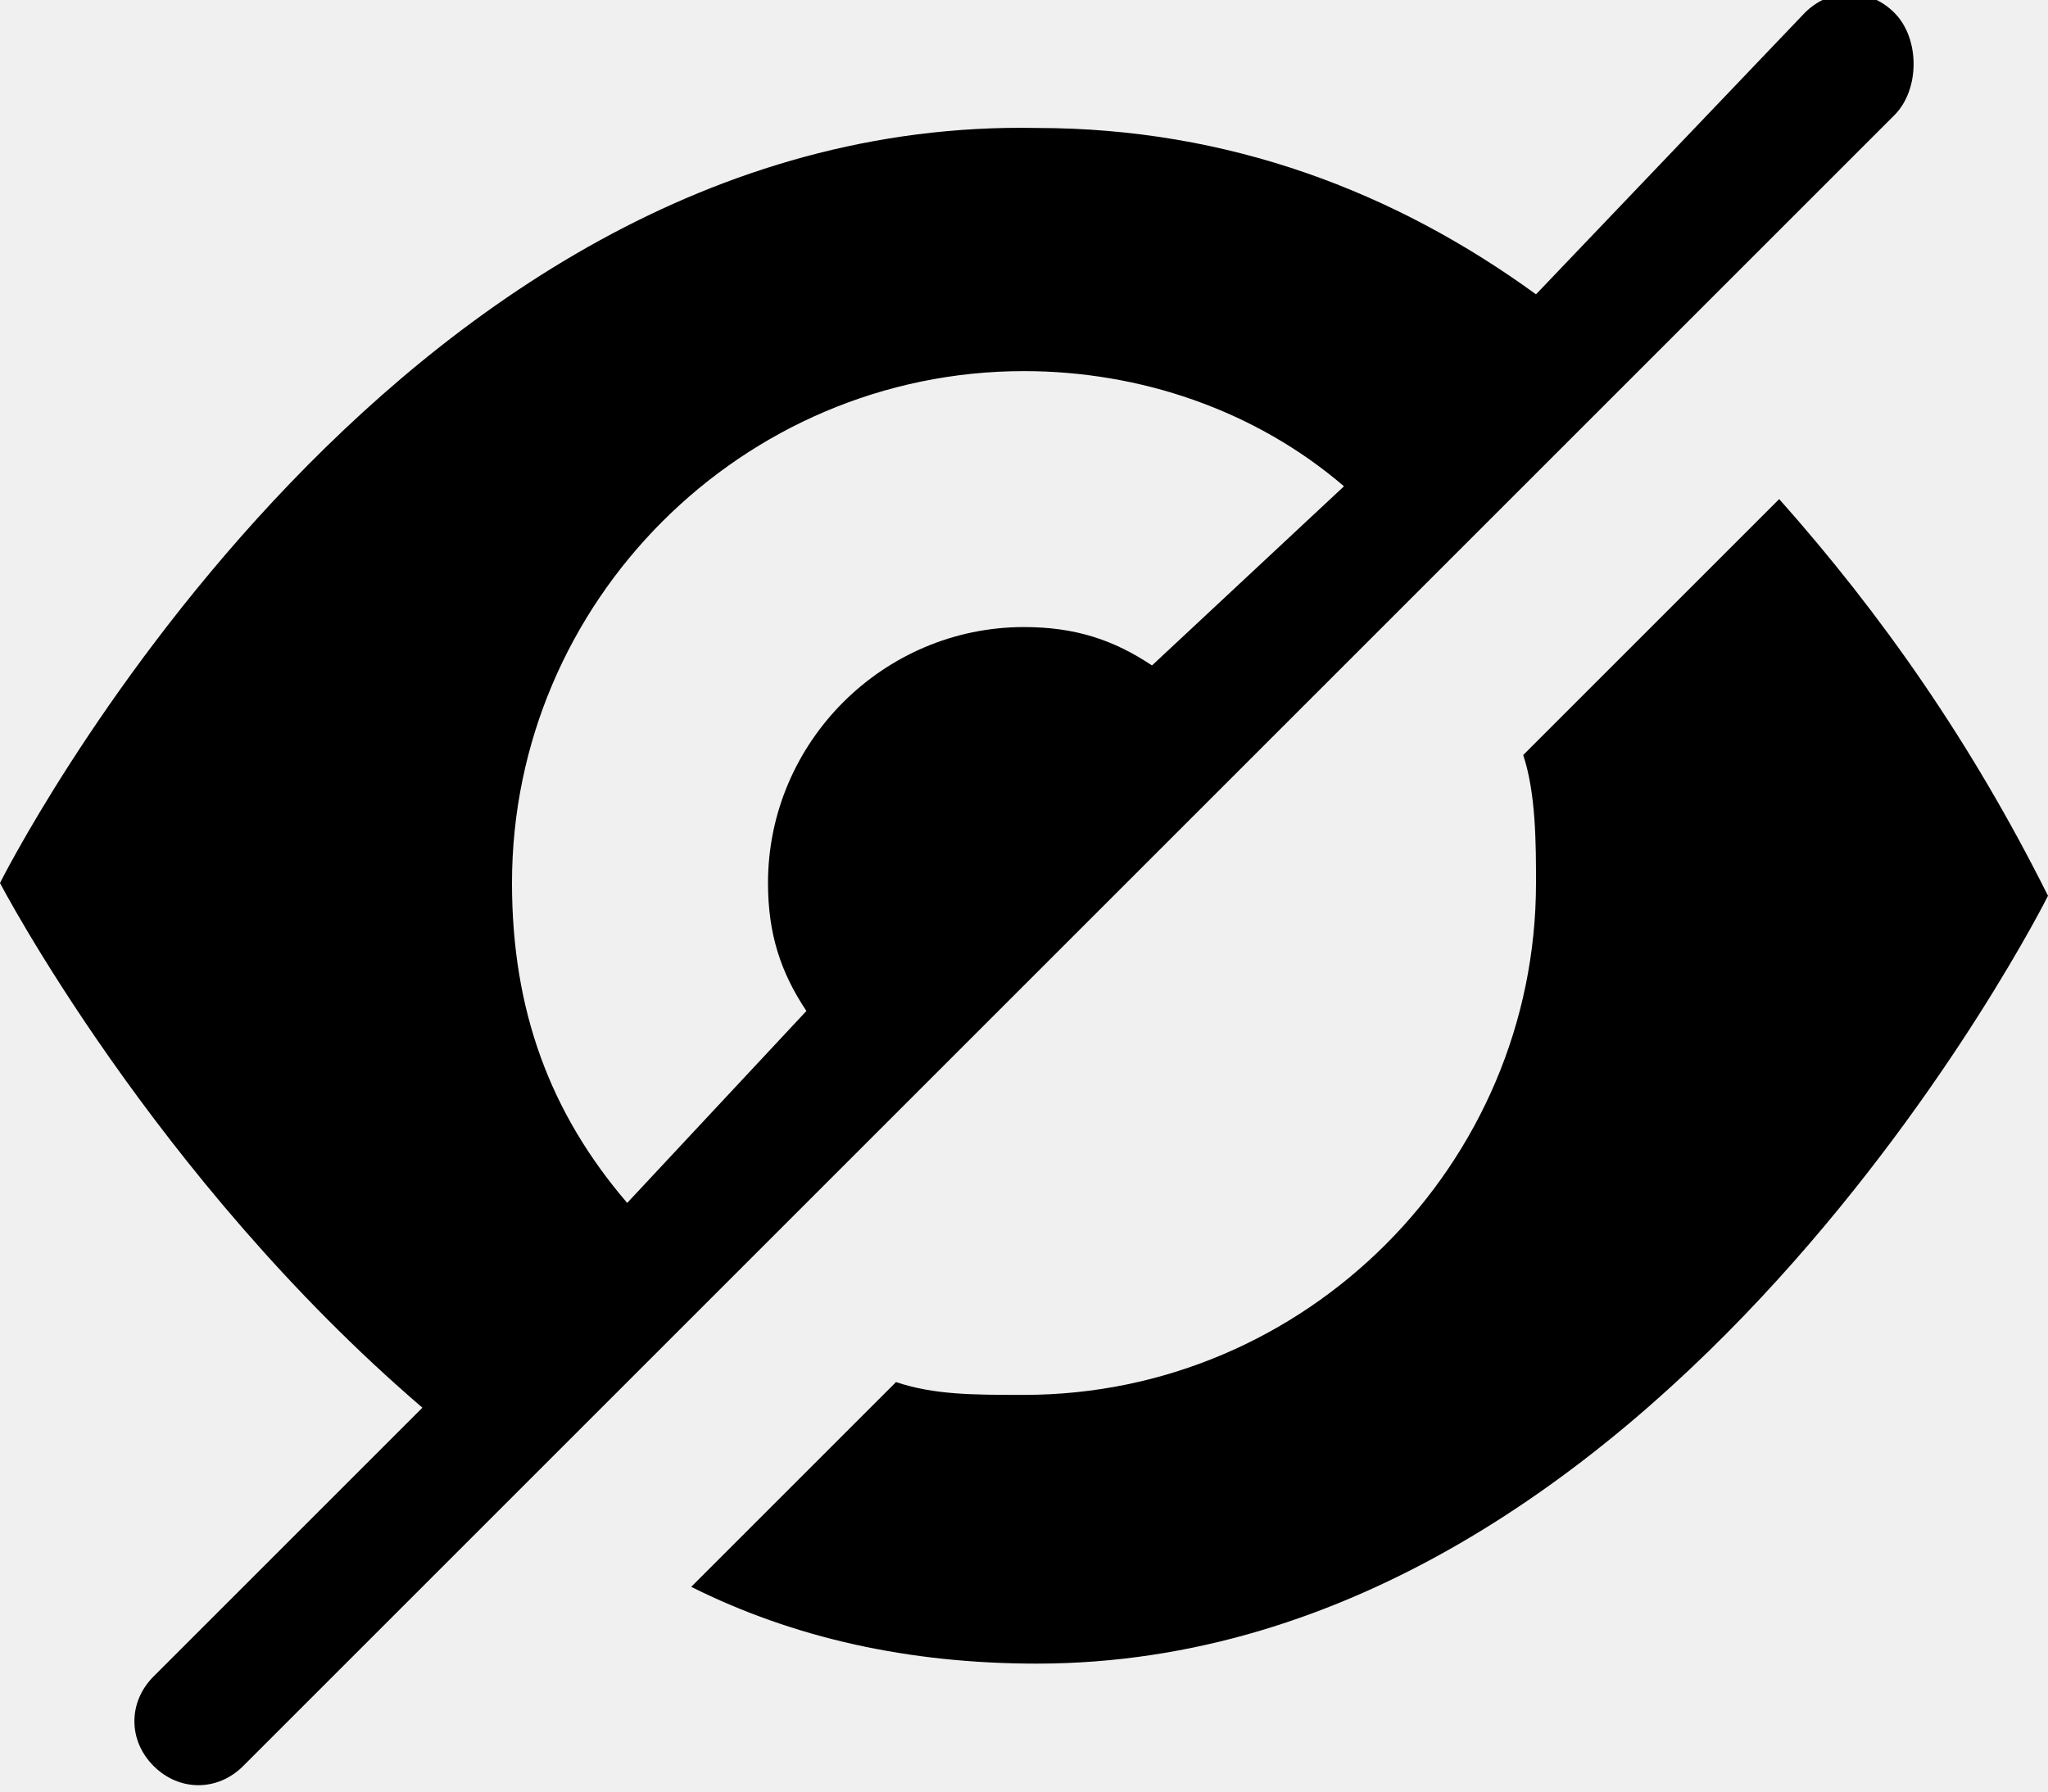
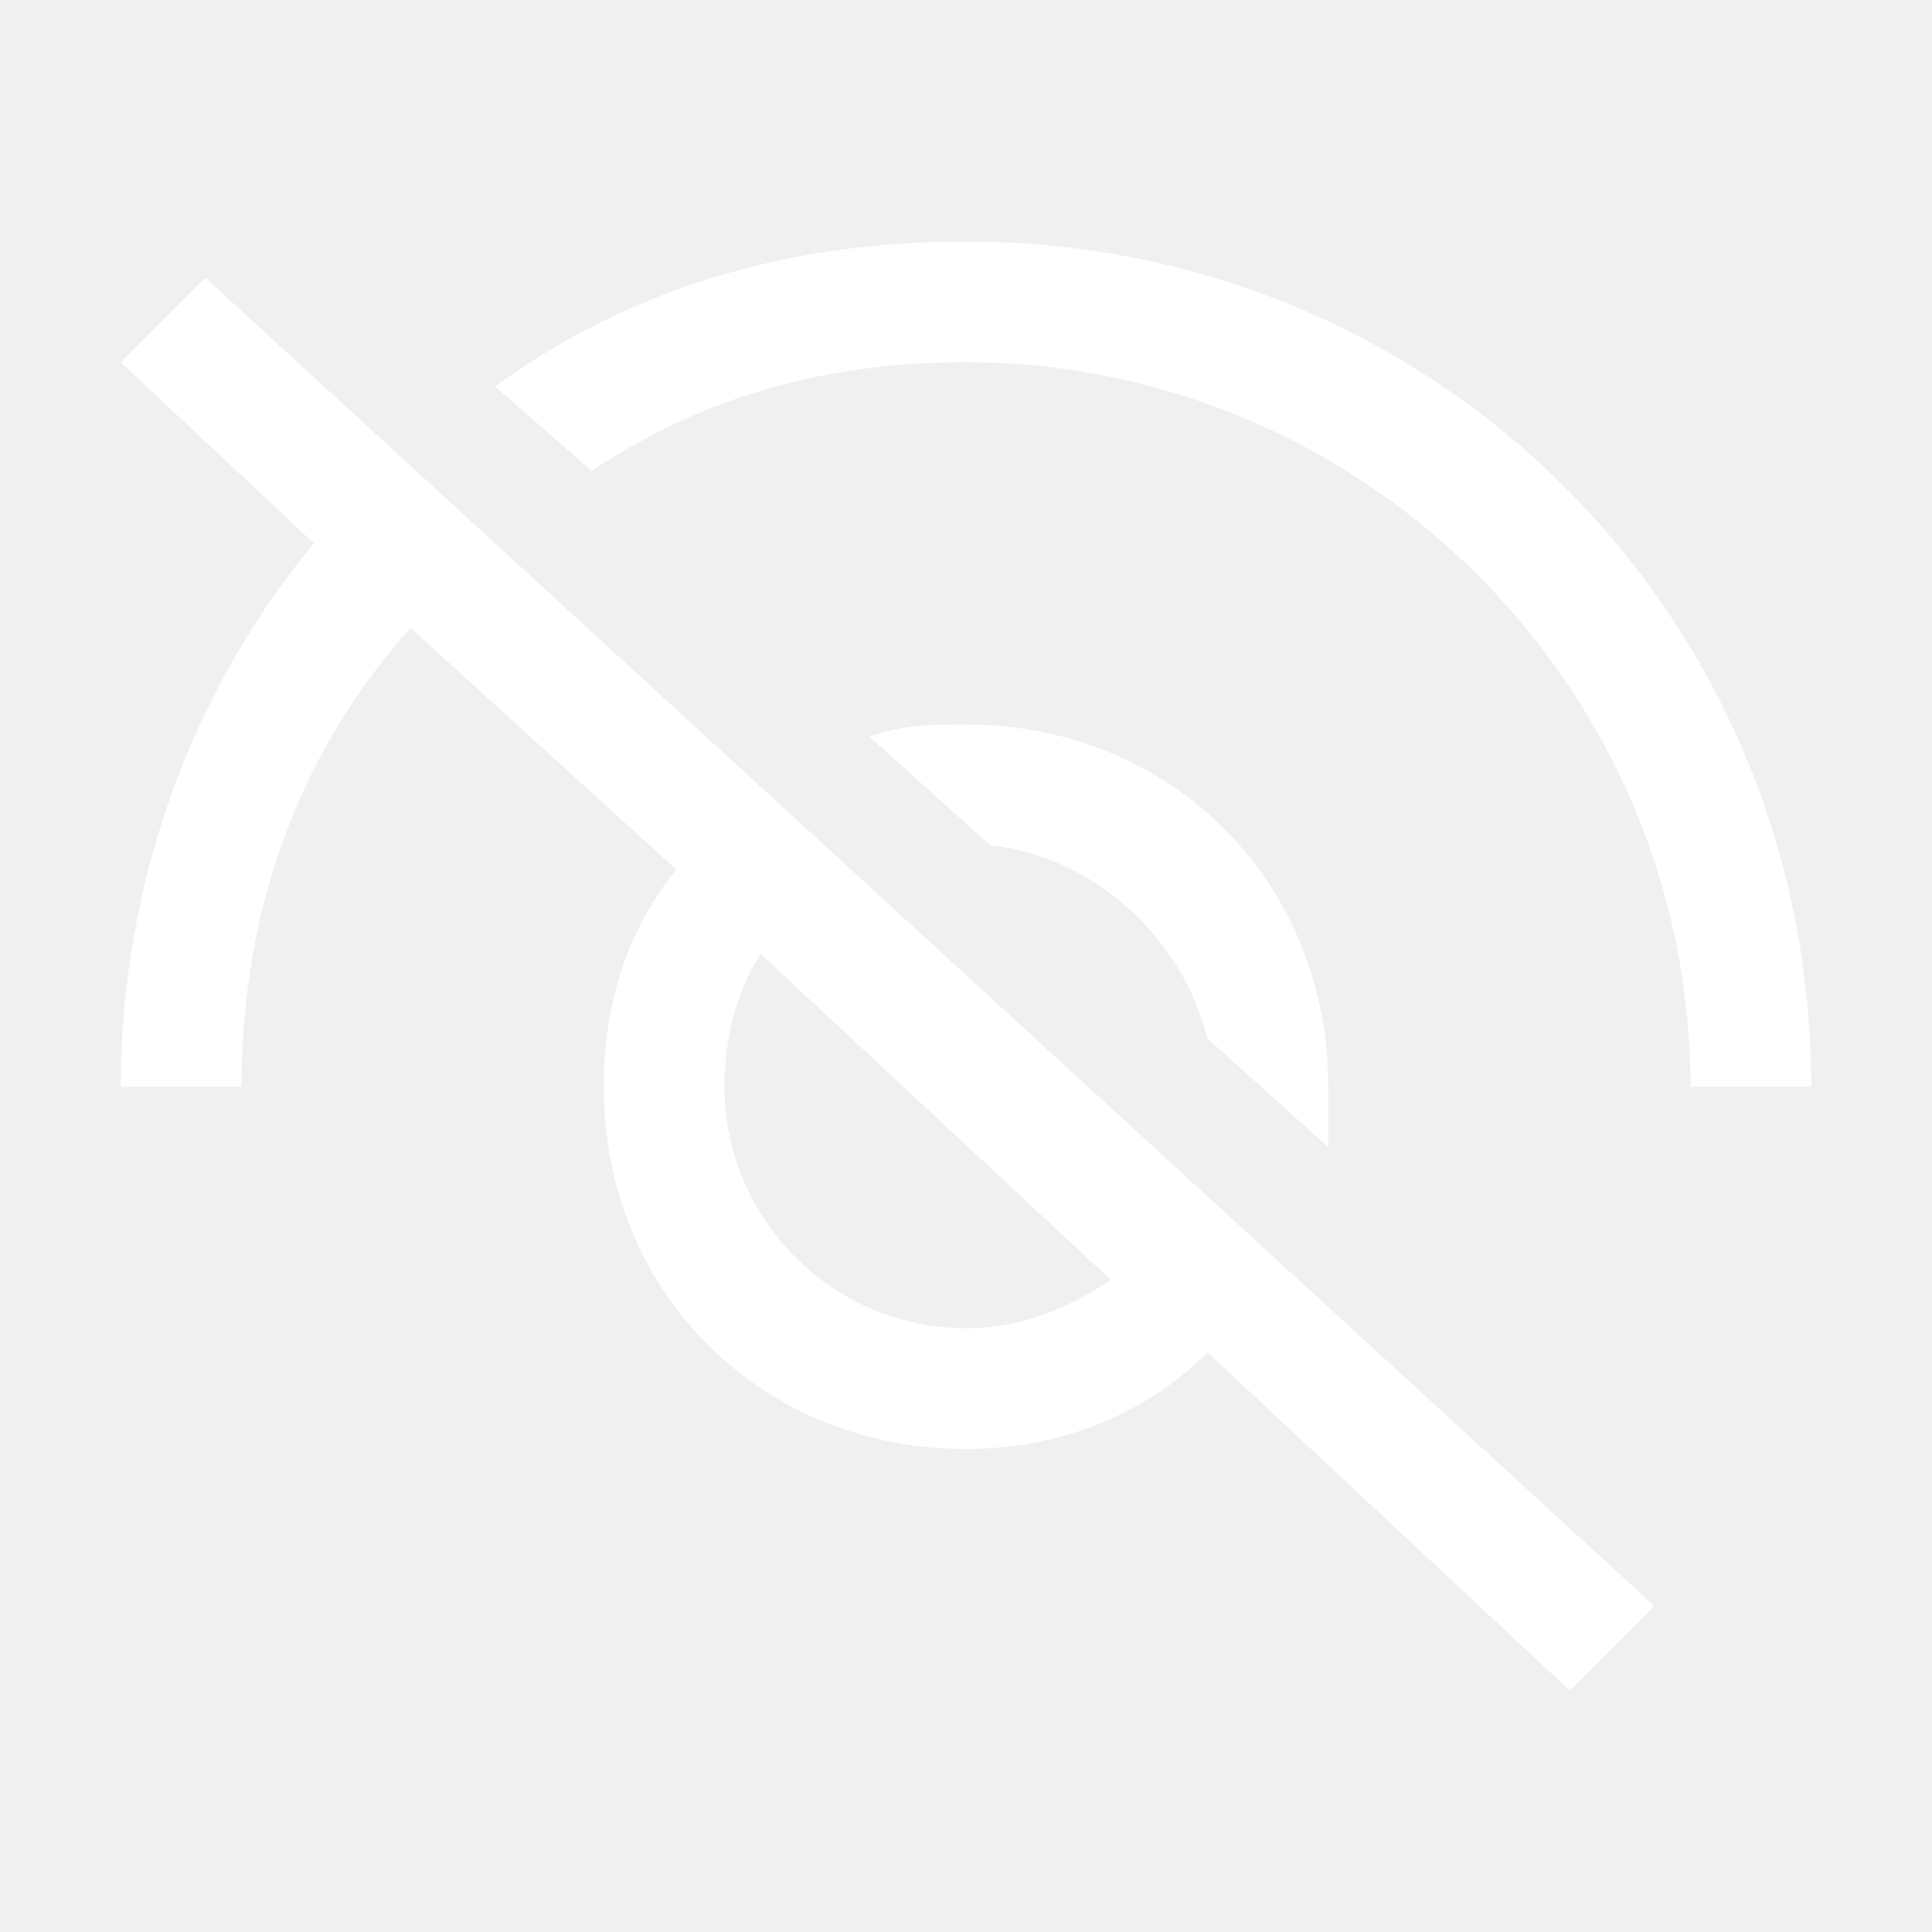
- <svg xmlns="http://www.w3.org/2000/svg" enable-background="new 0 0 16 14" viewBox="0 0 16 14">
-   <path d="m14.8.1c-.2-.2-.5-.2-.7 0l-2.1 2.2c-1.1-.8-2.4-1.3-3.9-1.3-5.1-.1-8.1 5.9-8.1 5.9s1.2 2.3 3.3 4.1l-2.1 2.1c-.2.2-.2.5 0 .7s.5.2.7 0l12.9-12.9c.2-.2.2-.6 0-.8zm-5.8 5.1c-.3-.2-.6-.3-1-.3-1.1 0-2 .9-2 2 0 .4.1.7.3 1l-1.4 1.5c-.6-.7-.9-1.5-.9-2.5 0-2.2 1.8-4 4-4 .9 0 1.8.3 2.5.9z" />
-   <path d="m13.9 3.9-2 2c.1.3.1.7.1 1 0 2.2-1.8 4-4 4-.4 0-.7 0-1-.1l-1.6 1.6c.8.4 1.7.6 2.7.6 4.9 0 7.9-6 7.9-6-.6-1.2-1.3-2.2-2.1-3.1z" />
+ <svg xmlns="http://www.w3.org/2000/svg" width="16" height="16" viewBox="0 0 16 16" fill="none">
+   <path fill-rule="evenodd" clip-rule="evenodd" d="M8 2C6.5 2 5.2 2.4 4.1 3.2L4.9 3.9C5.8 3.3 6.8 3 8 3C11.3 3 14 5.7 14 9H15C15 5.1 11.9 2 8 2ZM1 3L2.6 4.5C1.6 5.7 1 7.3 1 9H2C2 7.5 2.5 6.2 3.4 5.2L5.6 7.2C5.2 7.7 5 8.3 5 9C5 10.7 6.3 12 8 12C8.8 12 9.5 11.7 10 11.2L13 14L13.7 13.3L1.7 2.3L1 3ZM6.3 7.9L9.2 10.6C8.9 10.8 8.5 11 8 11C6.9 11 6 10.1 6 9C6 8.6 6.1 8.2 6.3 7.9ZM11 9.5L10 8.6C9.8 7.8 9.1 7.1 8.2 7L7.2 6.1C7.5 6 7.7 6 8 6C9.7 6 11 7.3 11 9V9.5Z" fill="white" />
</svg>
